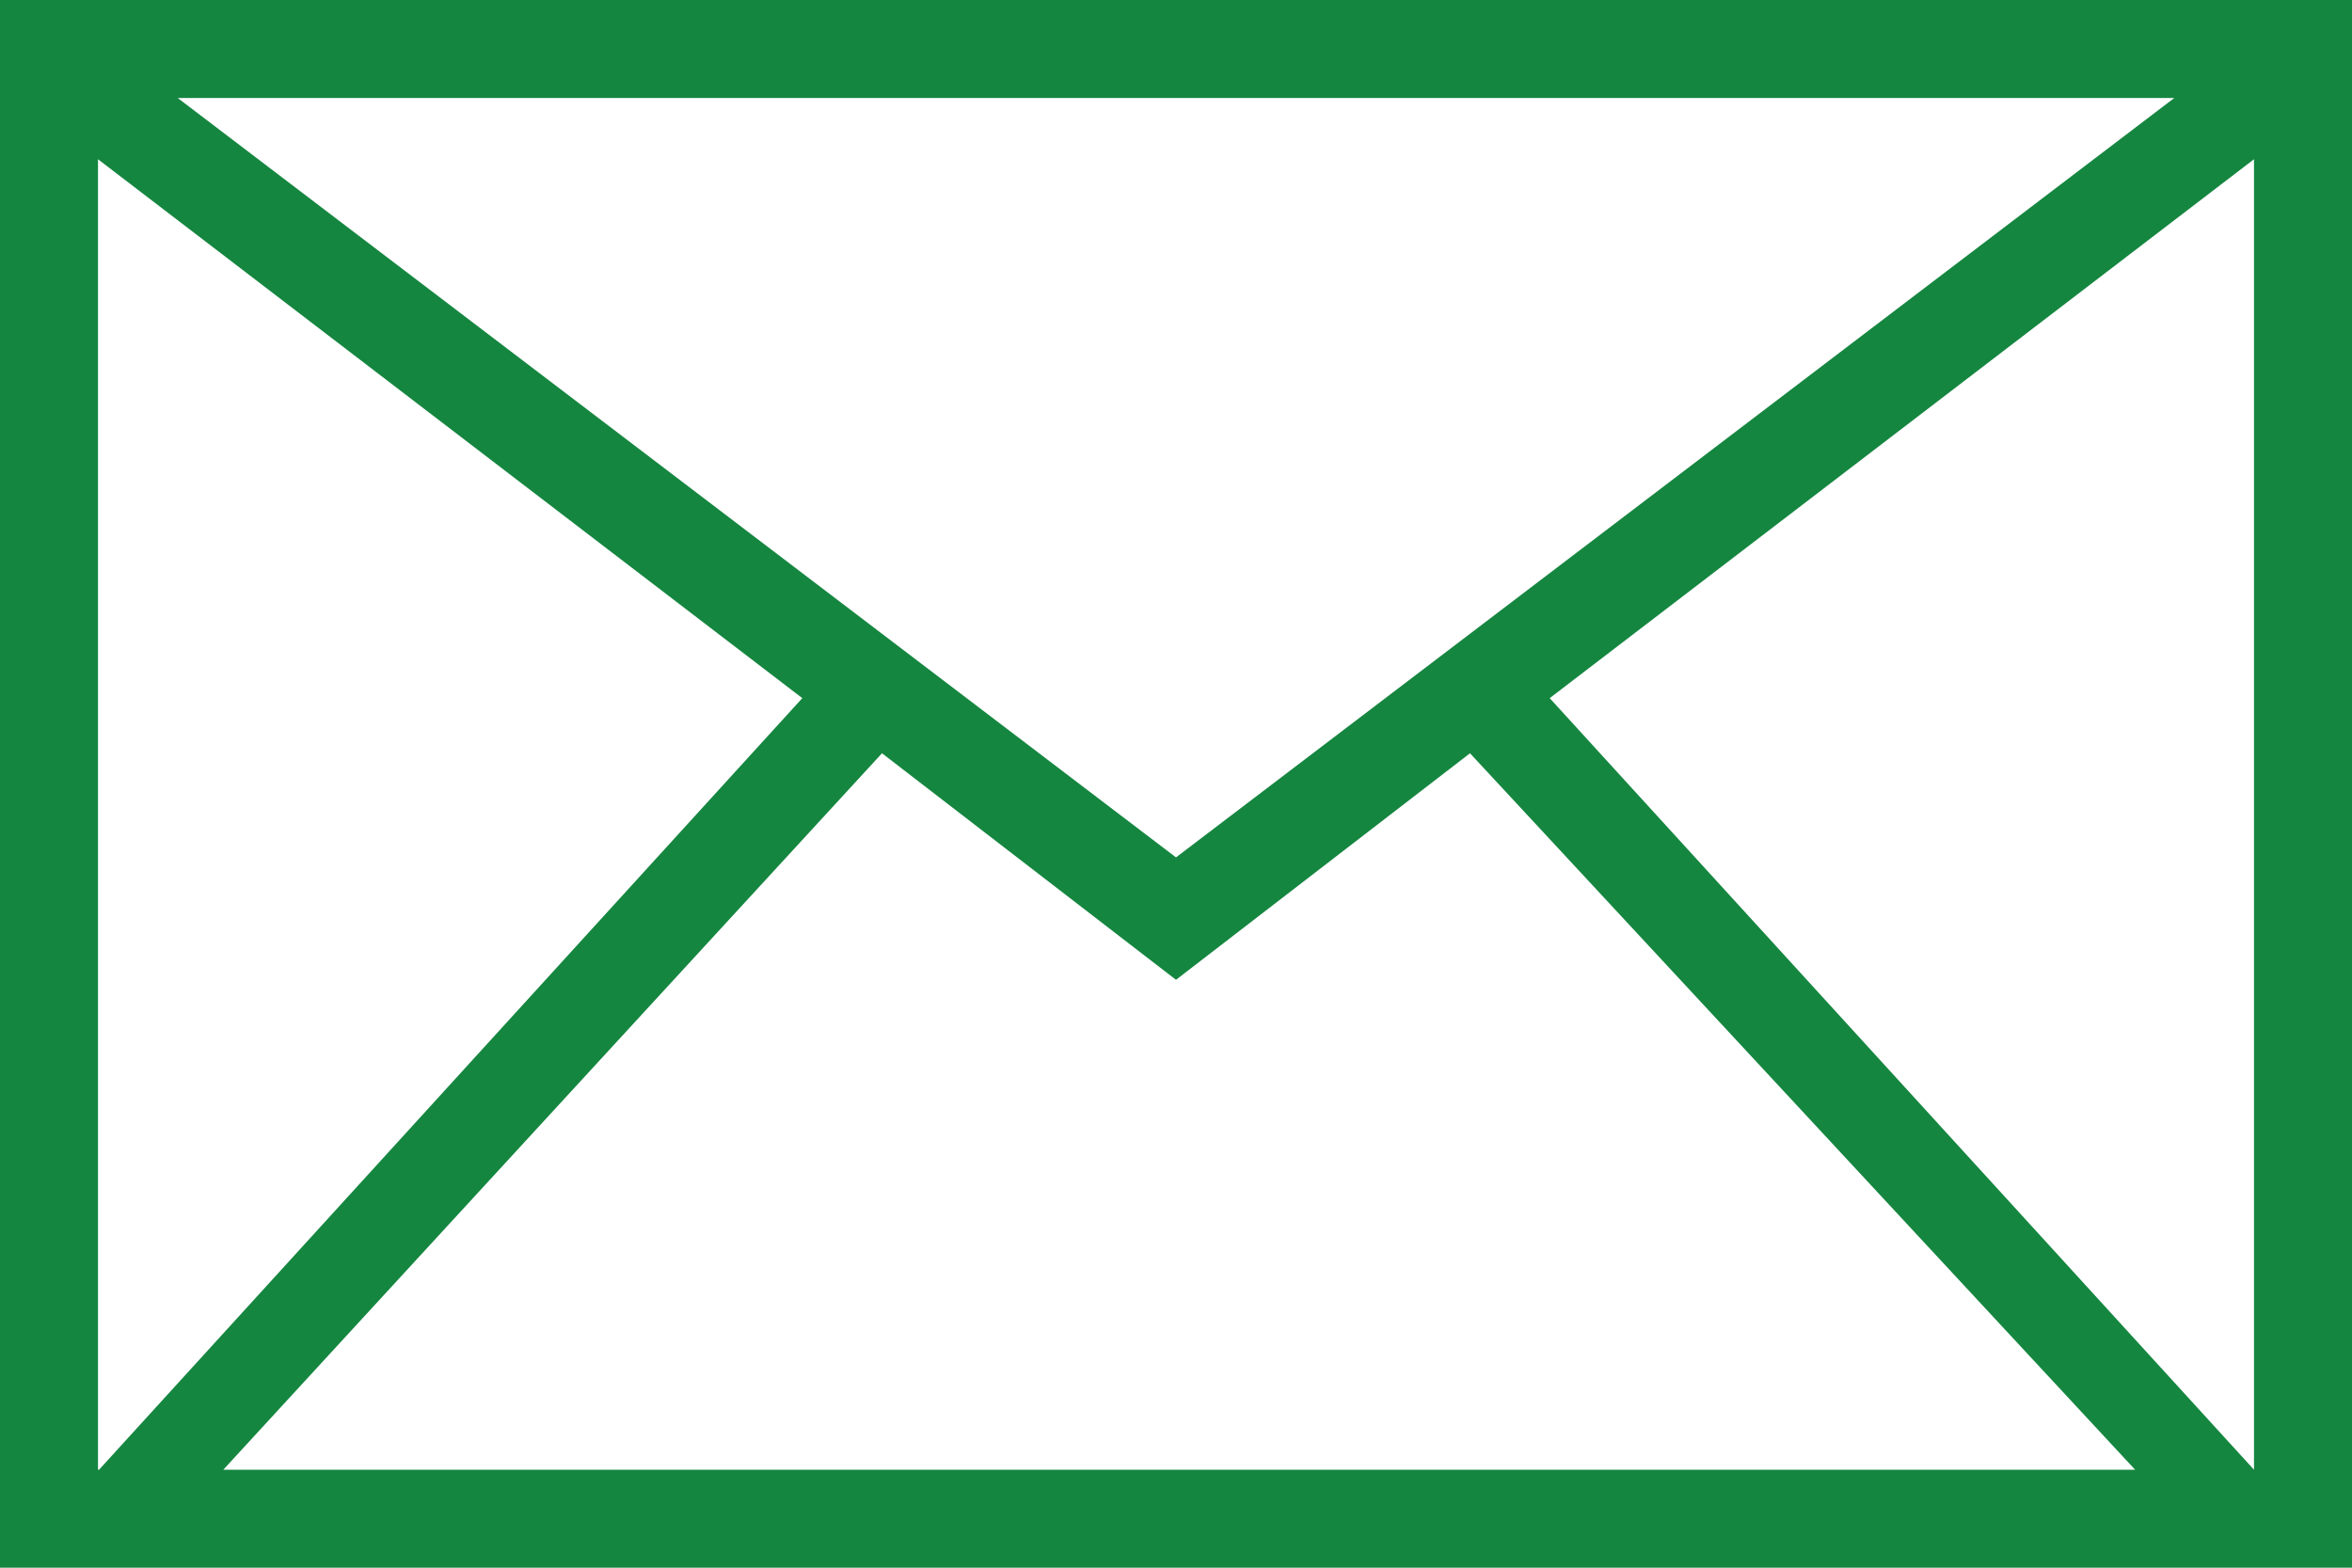
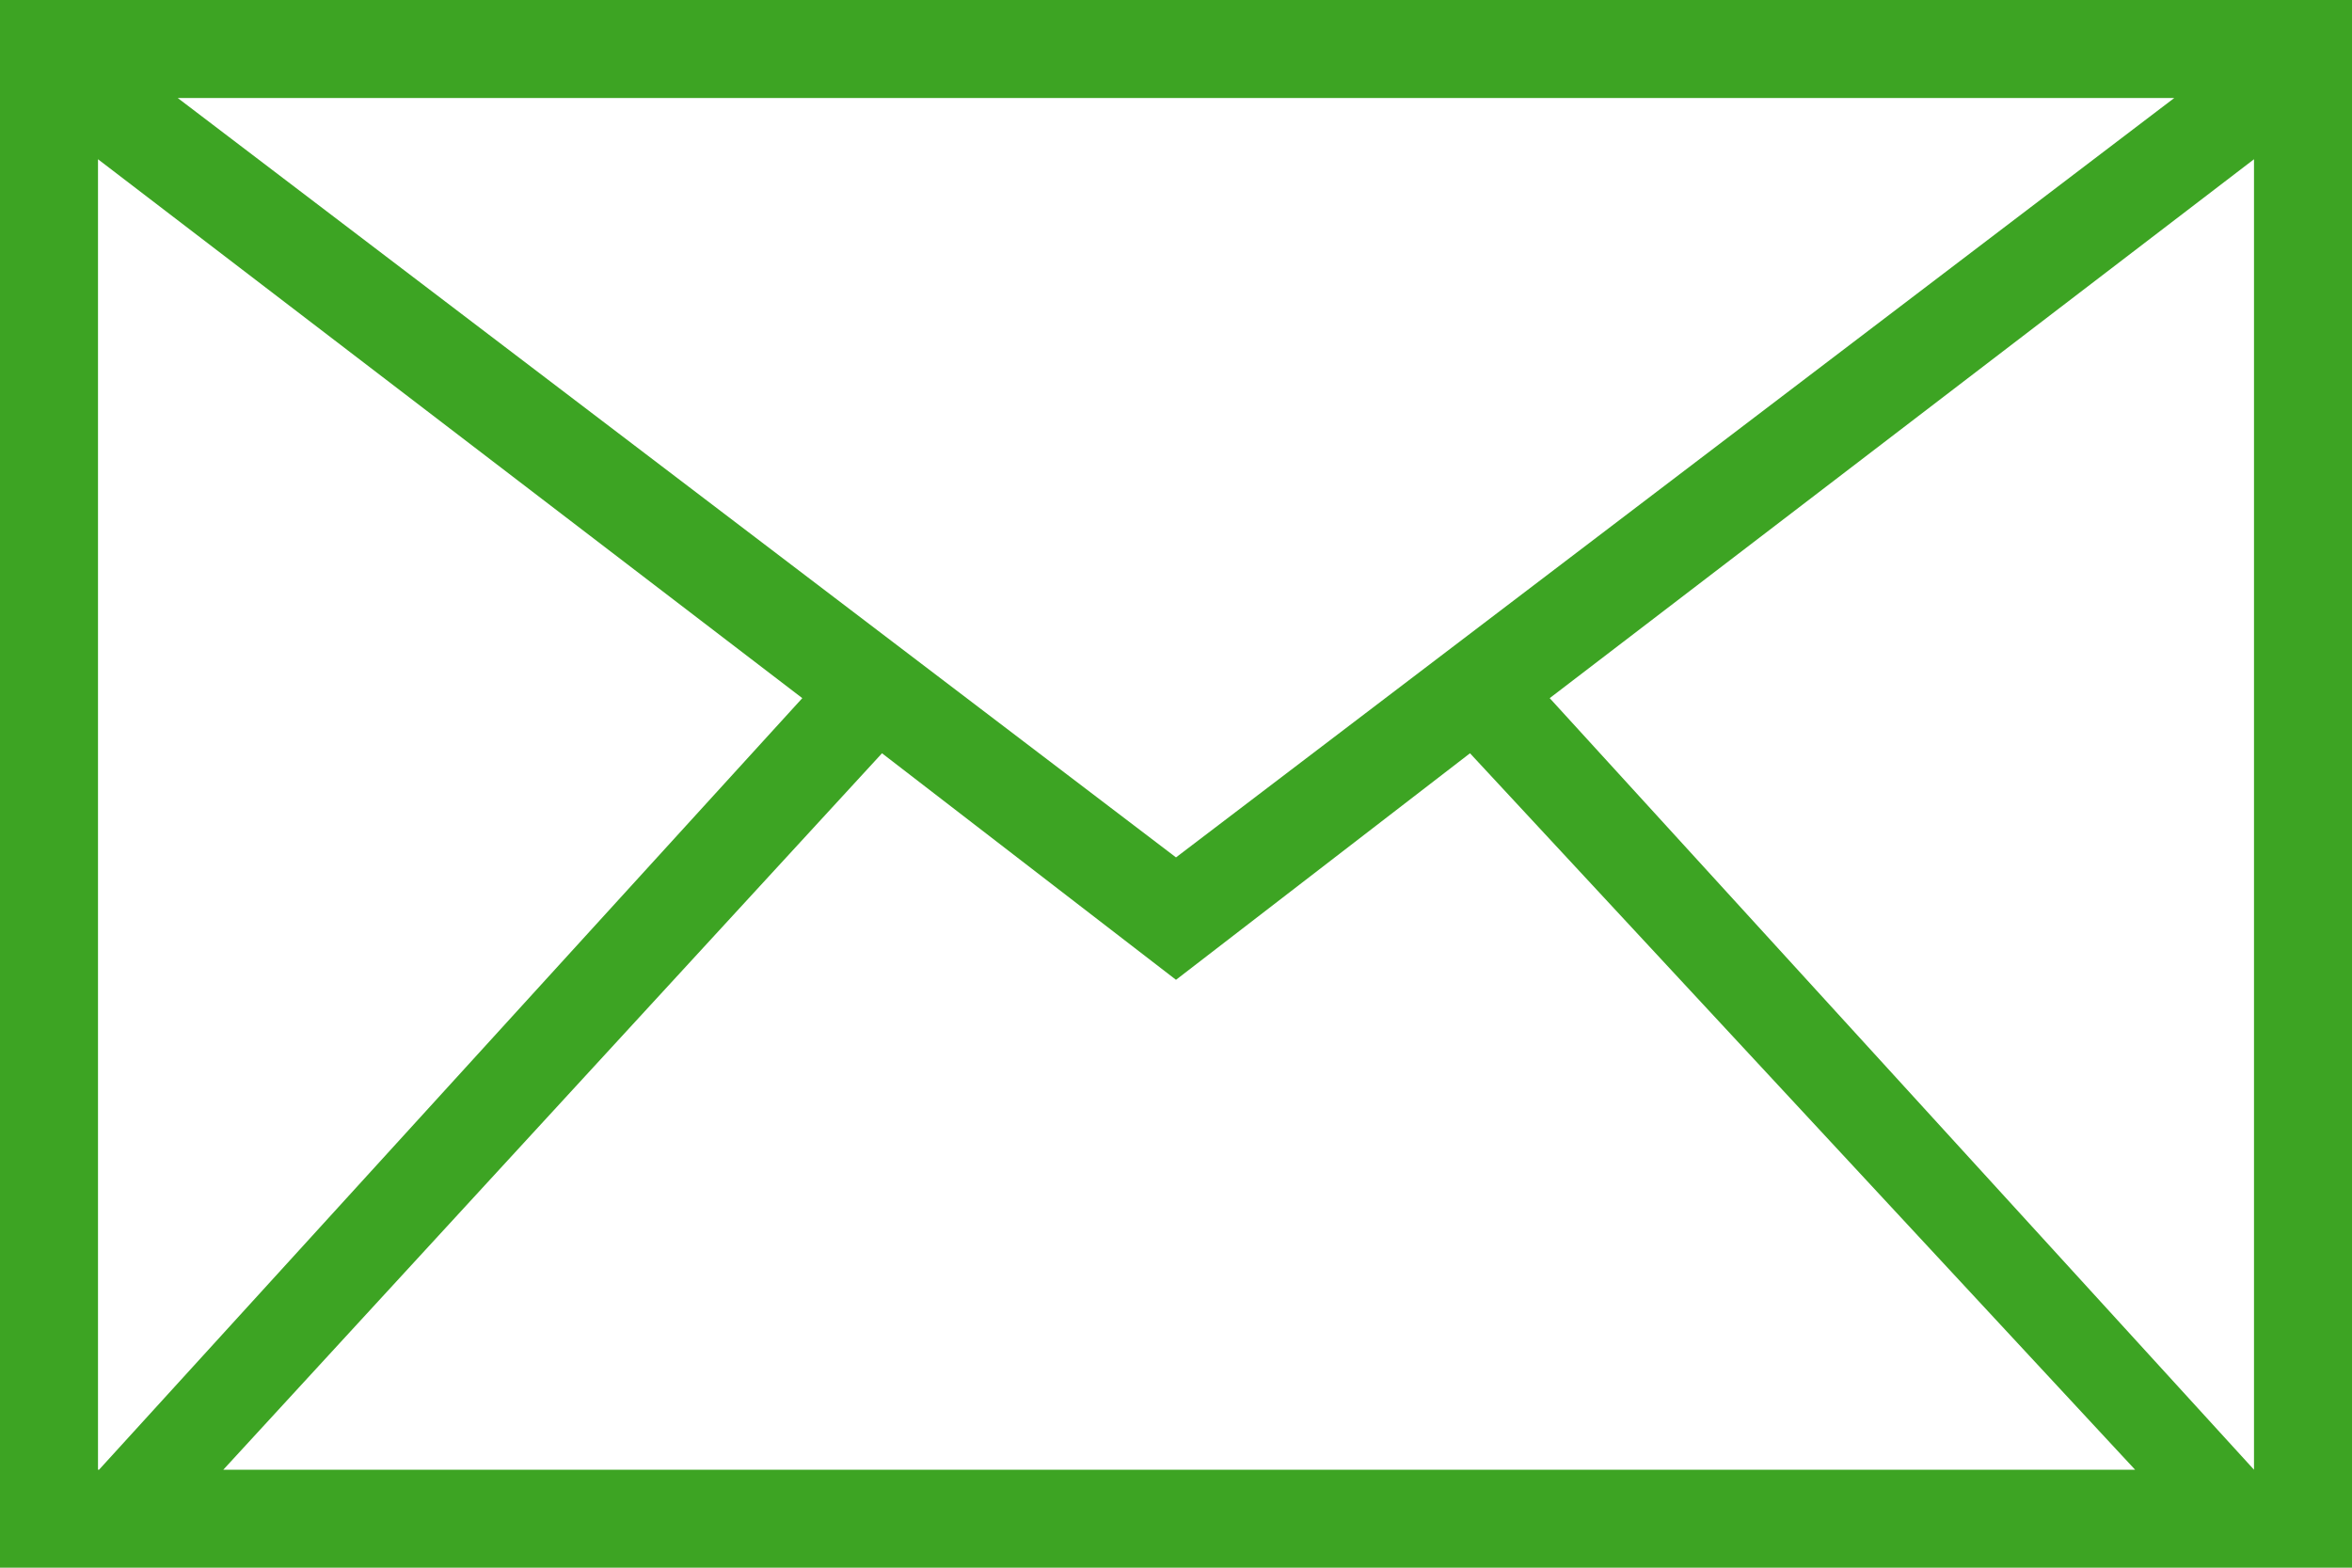
<svg xmlns="http://www.w3.org/2000/svg" viewBox="0 0 18 12">
-   <path d="M0 0h18v12H0V0zm9 6.563L16.64.75H1.36L9 6.563zM.75 11.25h16.5V1.219l-5.39 4.125 5.39 5.906h-.91l-5.09-5.484L9 7.5 6.75 5.766 1.709 11.25H.758L6.14 5.344.75 1.219V11.25z" fill="#158640" fill-rule="evenodd" />
+   <path d="M0 0h18v12H0V0zm9 6.563L16.64.75H1.36L9 6.563zM.75 11.25h16.5V1.219l-5.39 4.125 5.39 5.906h-.91l-5.09-5.484L9 7.5 6.75 5.766 1.709 11.25H.758L6.14 5.344.75 1.219V11.25z" fill="#3DA423" fill-rule="evenodd" />
</svg>
